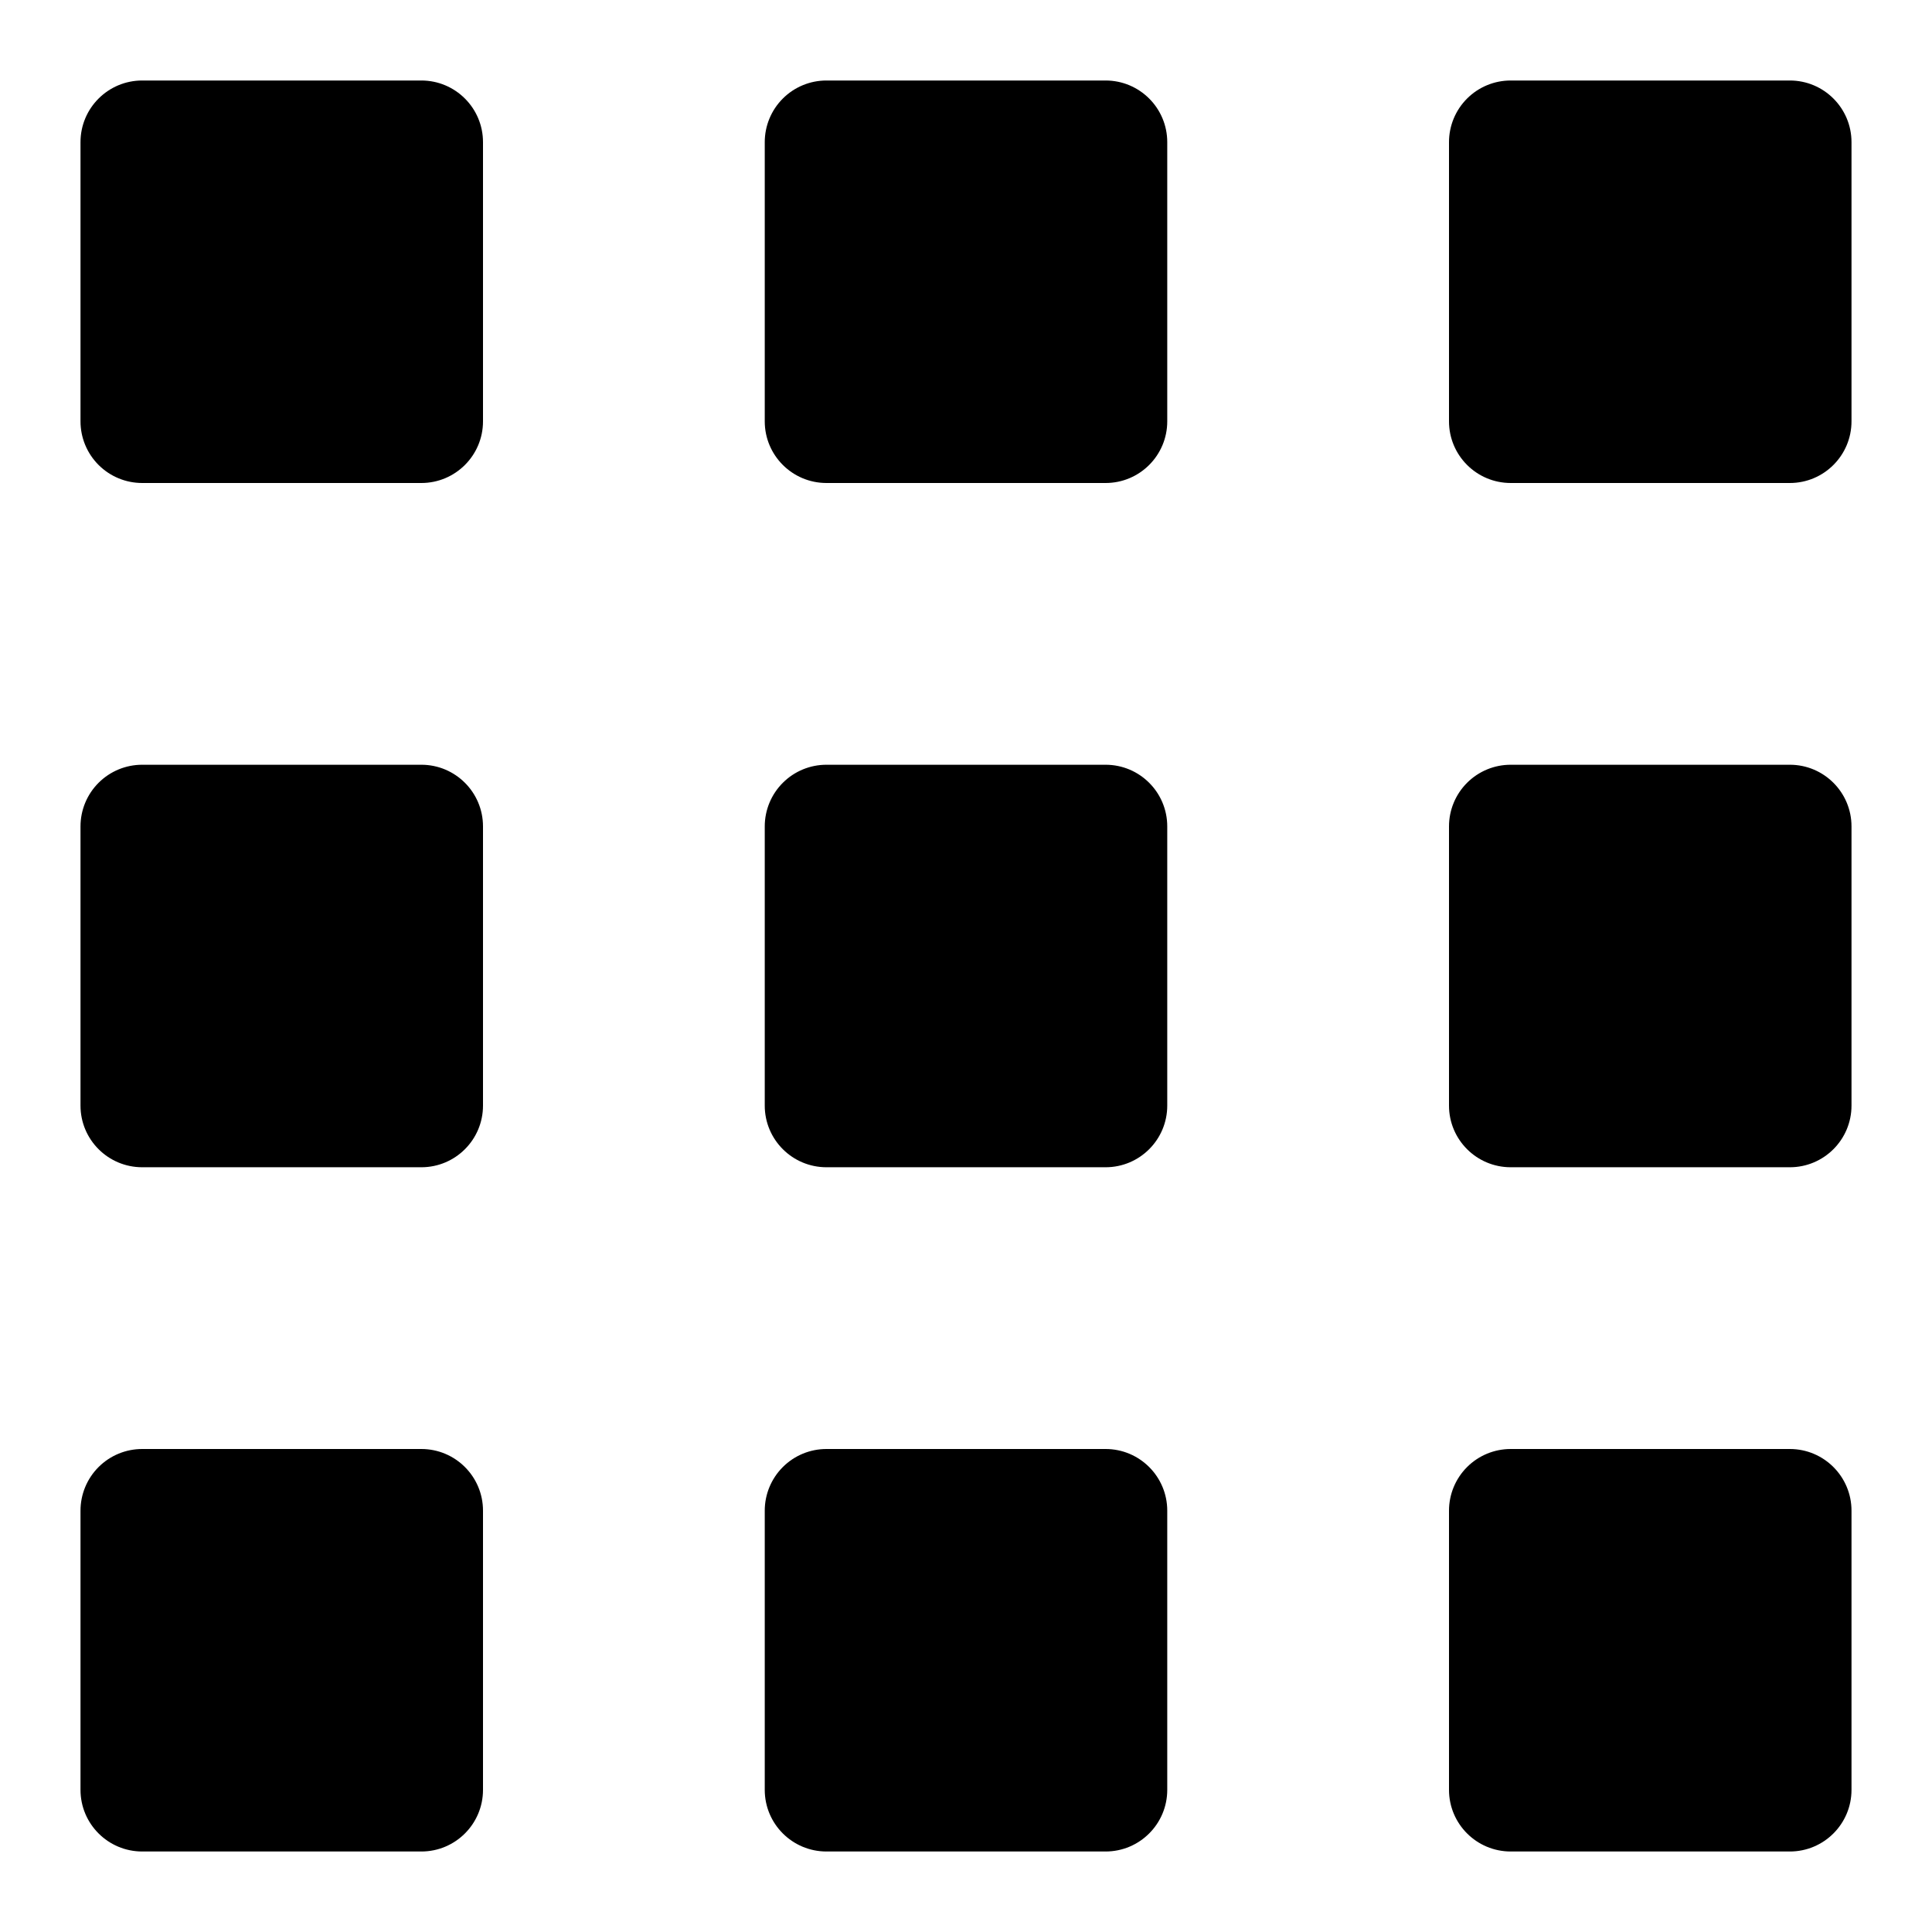
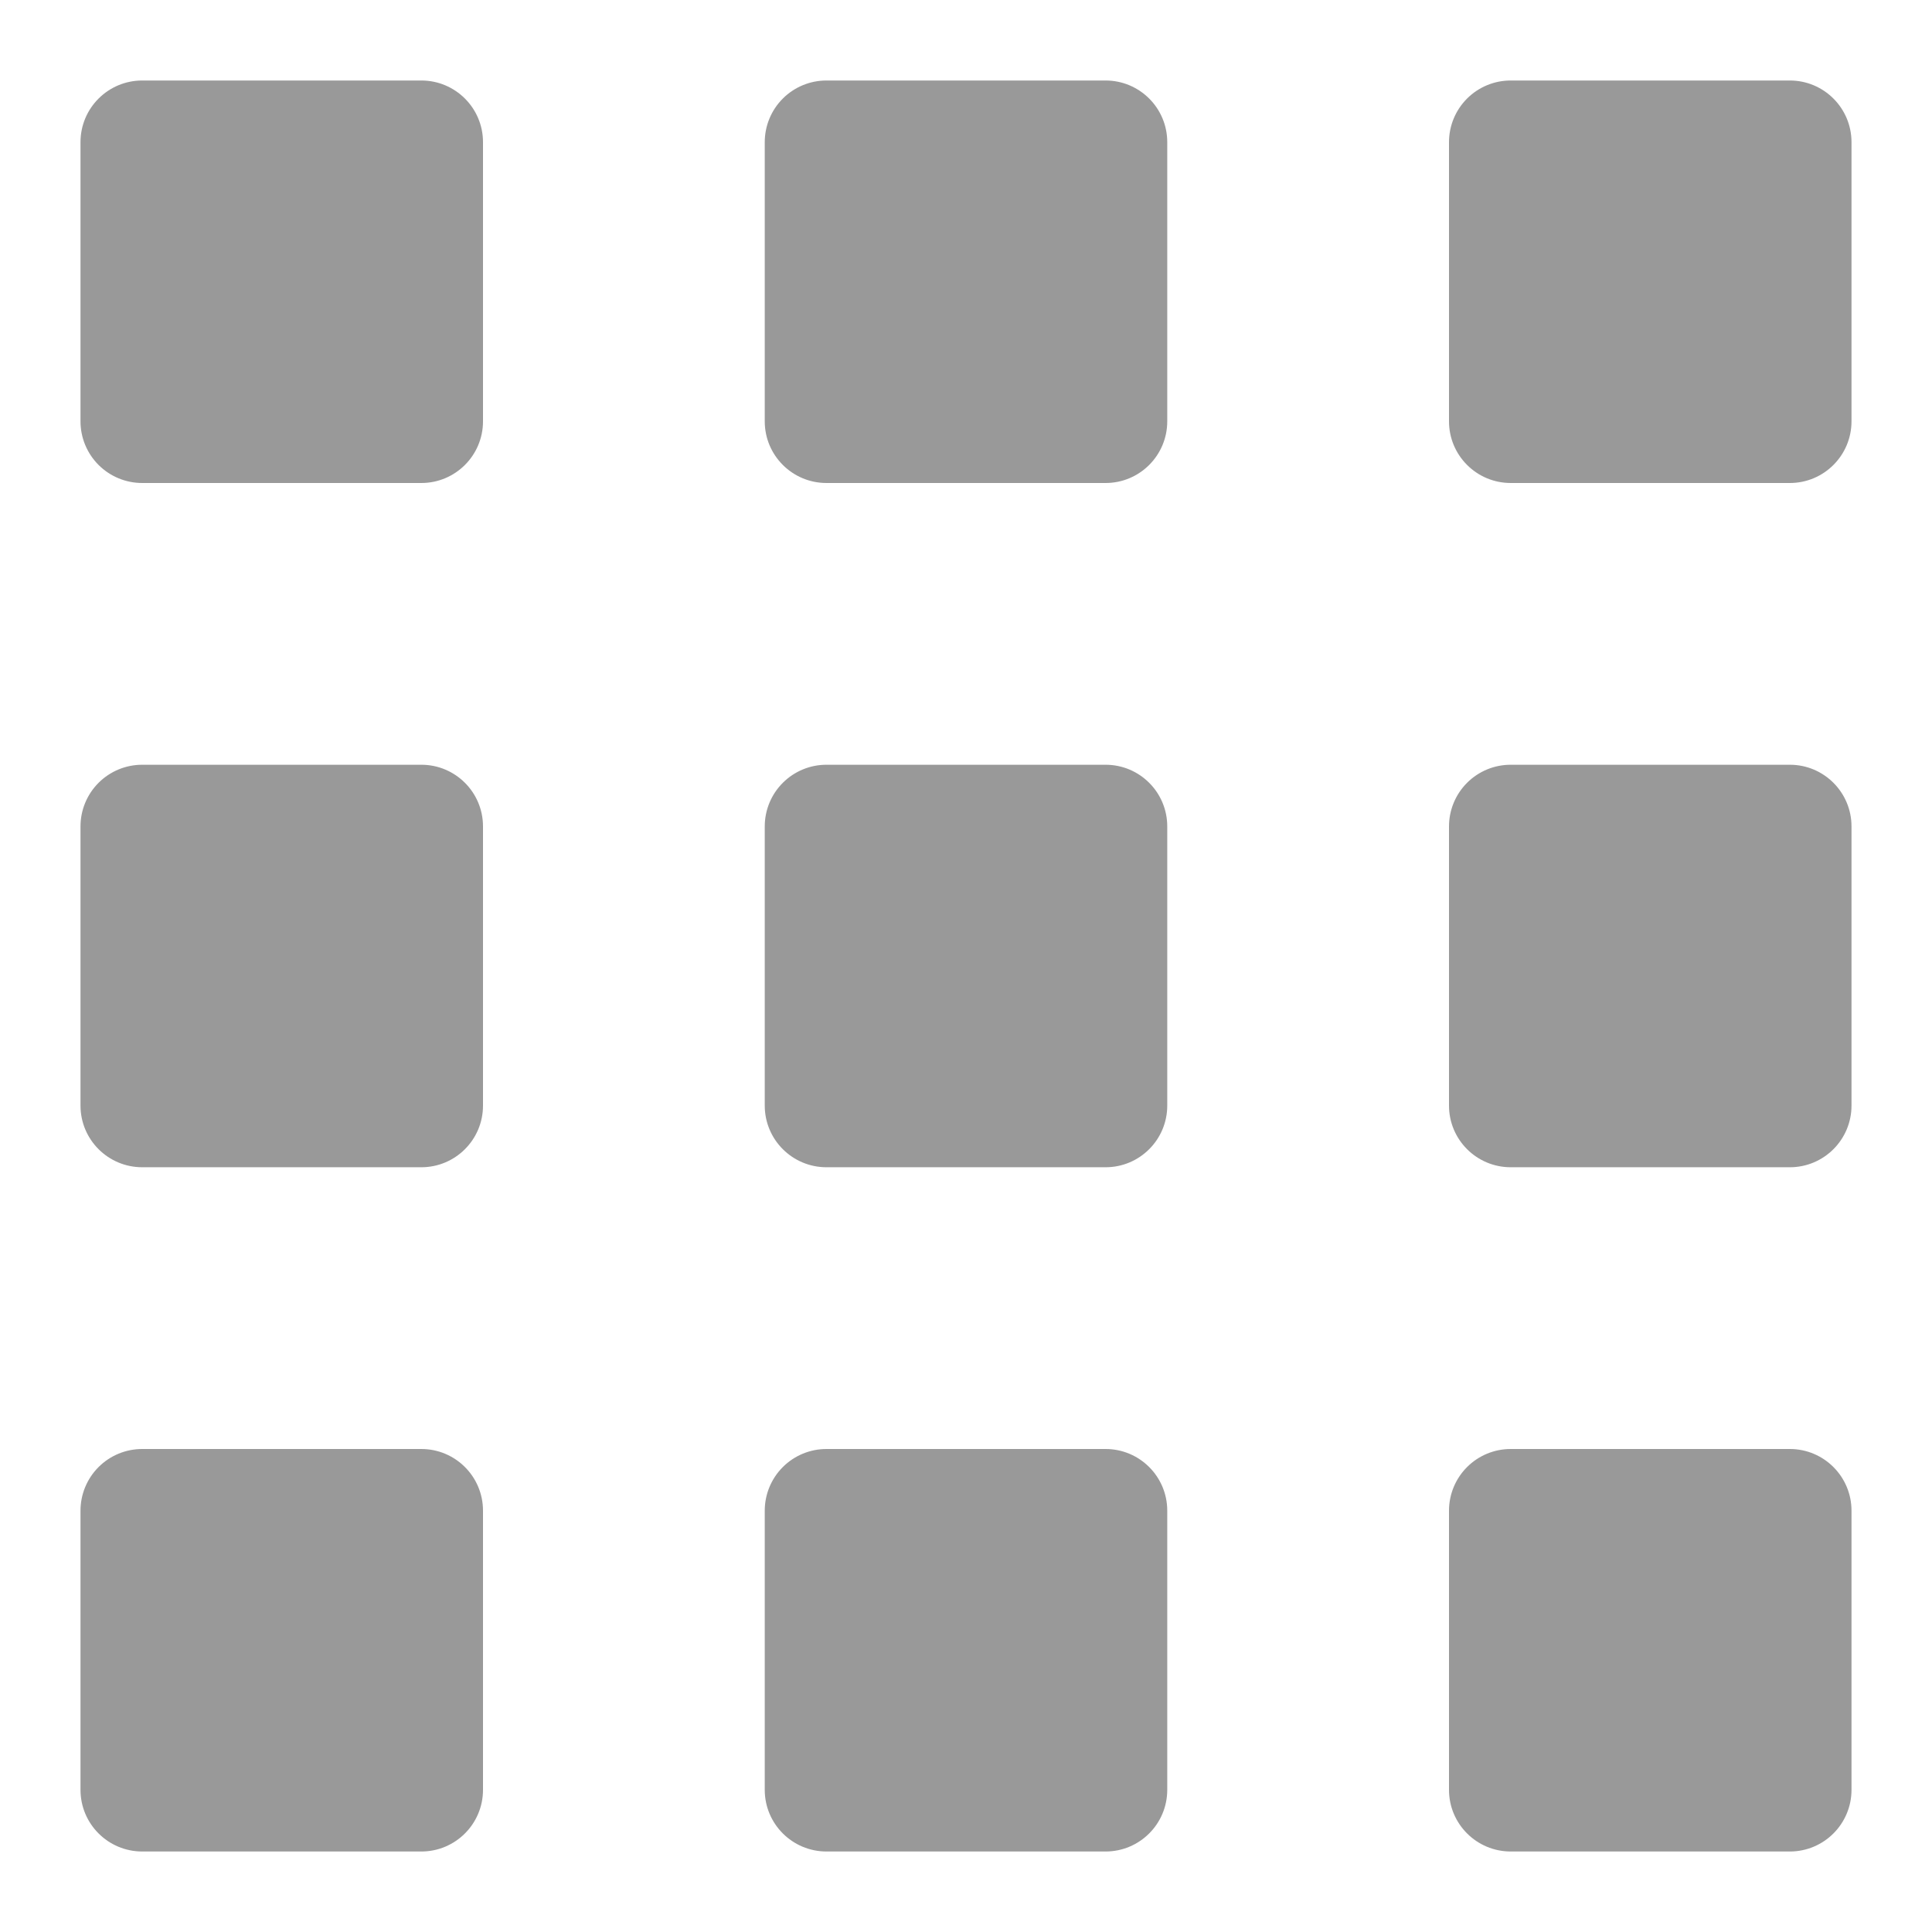
<svg xmlns="http://www.w3.org/2000/svg" width="24" height="24" viewBox="0 0 24 24">
-   <path d="M22.234 18h-3.467a.766.766 0 0 0-.767.766v3.468c0 .423.343.766.767.766h3.467a.766.766 0 0 0 .766-.766v-3.468a.766.766 0 0 0-.766-.766m-8.5 0h-3.467a.766.766 0 0 0-.767.766v3.468c0 .423.343.766.767.766h3.467a.766.766 0 0 0 .766-.766v-3.468a.766.766 0 0 0-.766-.766m-8.5 0H1.767a.766.766 0 0 0-.767.766v3.468c0 .423.343.766.767.766h3.467A.766.766 0 0 0 6 22.234v-3.468A.766.766 0 0 0 5.234 18m17-8.5h-3.467a.766.766 0 0 0-.767.766v3.468c0 .423.343.766.767.766h3.467a.766.766 0 0 0 .766-.766v-3.468a.766.766 0 0 0-.766-.766m-8.5 0h-3.467a.766.766 0 0 0-.767.766v3.468c0 .423.343.766.767.766h3.467a.766.766 0 0 0 .766-.766v-3.468a.766.766 0 0 0-.766-.766m-8.5 0H1.767a.766.766 0 0 0-.767.766v3.468c0 .423.343.766.767.766h3.467A.766.766 0 0 0 6 13.734v-3.468a.766.766 0 0 0-.766-.766m17-8.5h-3.467a.766.766 0 0 0-.767.766v3.468c0 .423.343.766.767.766h3.467A.766.766 0 0 0 23 5.234V1.766A.766.766 0 0 0 22.234 1m-8.5 0h-3.467a.766.766 0 0 0-.767.766v3.468c0 .423.343.766.767.766h3.467a.766.766 0 0 0 .766-.766V1.766A.766.766 0 0 0 13.734 1M6 1.766v3.468A.766.766 0 0 1 5.234 6H1.767A.766.766 0 0 1 1 5.234V1.766C1 1.343 1.343 1 1.767 1h3.467c.423 0 .766.343.766.766" fill-rule="evenodd" />
+   <path fill="#999" fill-rule="evenodd" d="M22.234 18h-3.467a.766.766 0 0 0-.767.766v3.468c0 .423.343.766.767.766h3.467a.766.766 0 0 0 .766-.766v-3.468a.766.766 0 0 0-.766-.766m-8.5 0h-3.467a.766.766 0 0 0-.767.766v3.468c0 .423.343.766.767.766h3.467a.766.766 0 0 0 .766-.766v-3.468a.766.766 0 0 0-.766-.766m-8.5 0H1.767a.766.766 0 0 0-.767.766v3.468c0 .423.343.766.767.766h3.467A.766.766 0 0 0 6 22.234v-3.468A.766.766 0 0 0 5.234 18m17-8.5h-3.467a.766.766 0 0 0-.767.766v3.468c0 .423.343.766.767.766h3.467a.766.766 0 0 0 .766-.766v-3.468a.766.766 0 0 0-.766-.766m-8.5 0h-3.467a.766.766 0 0 0-.767.766v3.468c0 .423.343.766.767.766h3.467a.766.766 0 0 0 .766-.766v-3.468a.766.766 0 0 0-.766-.766m-8.5 0H1.767a.766.766 0 0 0-.767.766v3.468c0 .423.343.766.767.766h3.467A.766.766 0 0 0 6 13.734v-3.468a.766.766 0 0 0-.766-.766m17-8.5h-3.467a.766.766 0 0 0-.767.766v3.468c0 .423.343.766.767.766h3.467A.766.766 0 0 0 23 5.234V1.766A.766.766 0 0 0 22.234 1m-8.5 0h-3.467a.766.766 0 0 0-.767.766v3.468c0 .423.343.766.767.766h3.467a.766.766 0 0 0 .766-.766V1.766A.766.766 0 0 0 13.734 1M6 1.766v3.468A.766.766 0 0 1 5.234 6H1.767A.766.766 0 0 1 1 5.234V1.766C1 1.343 1.343 1 1.767 1h3.467c.423 0 .766.343.766.766" />
</svg>
